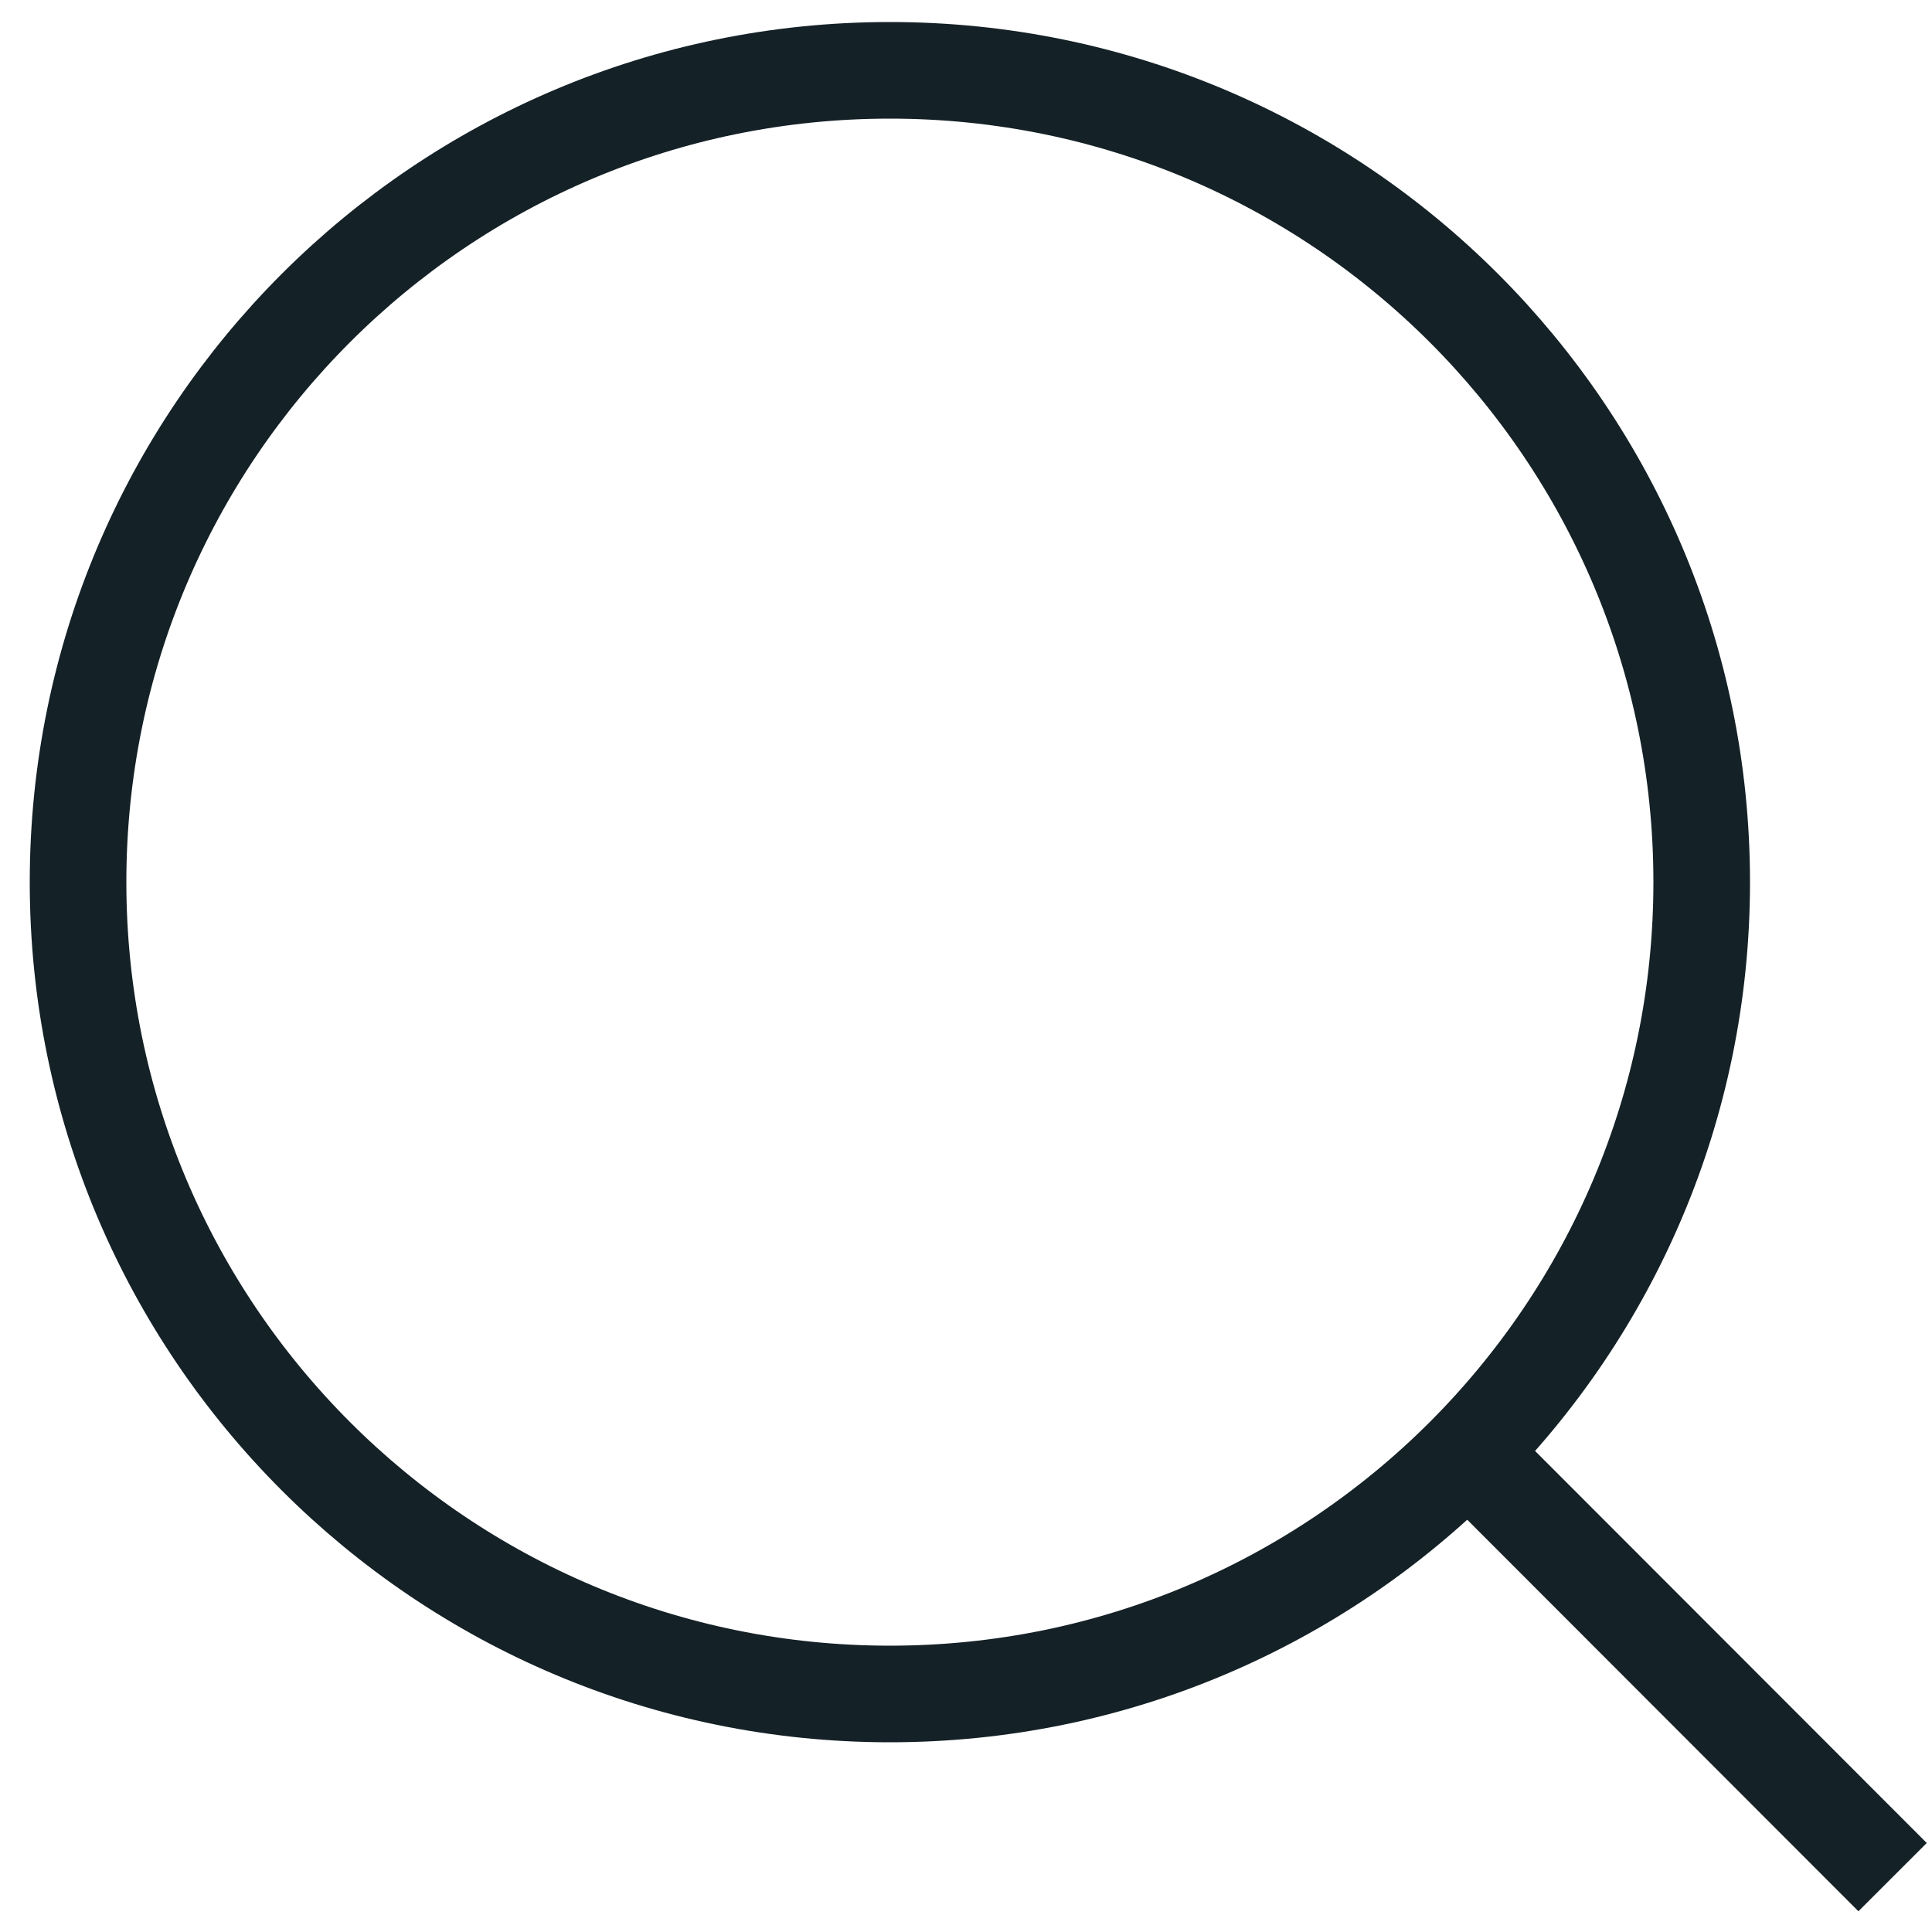
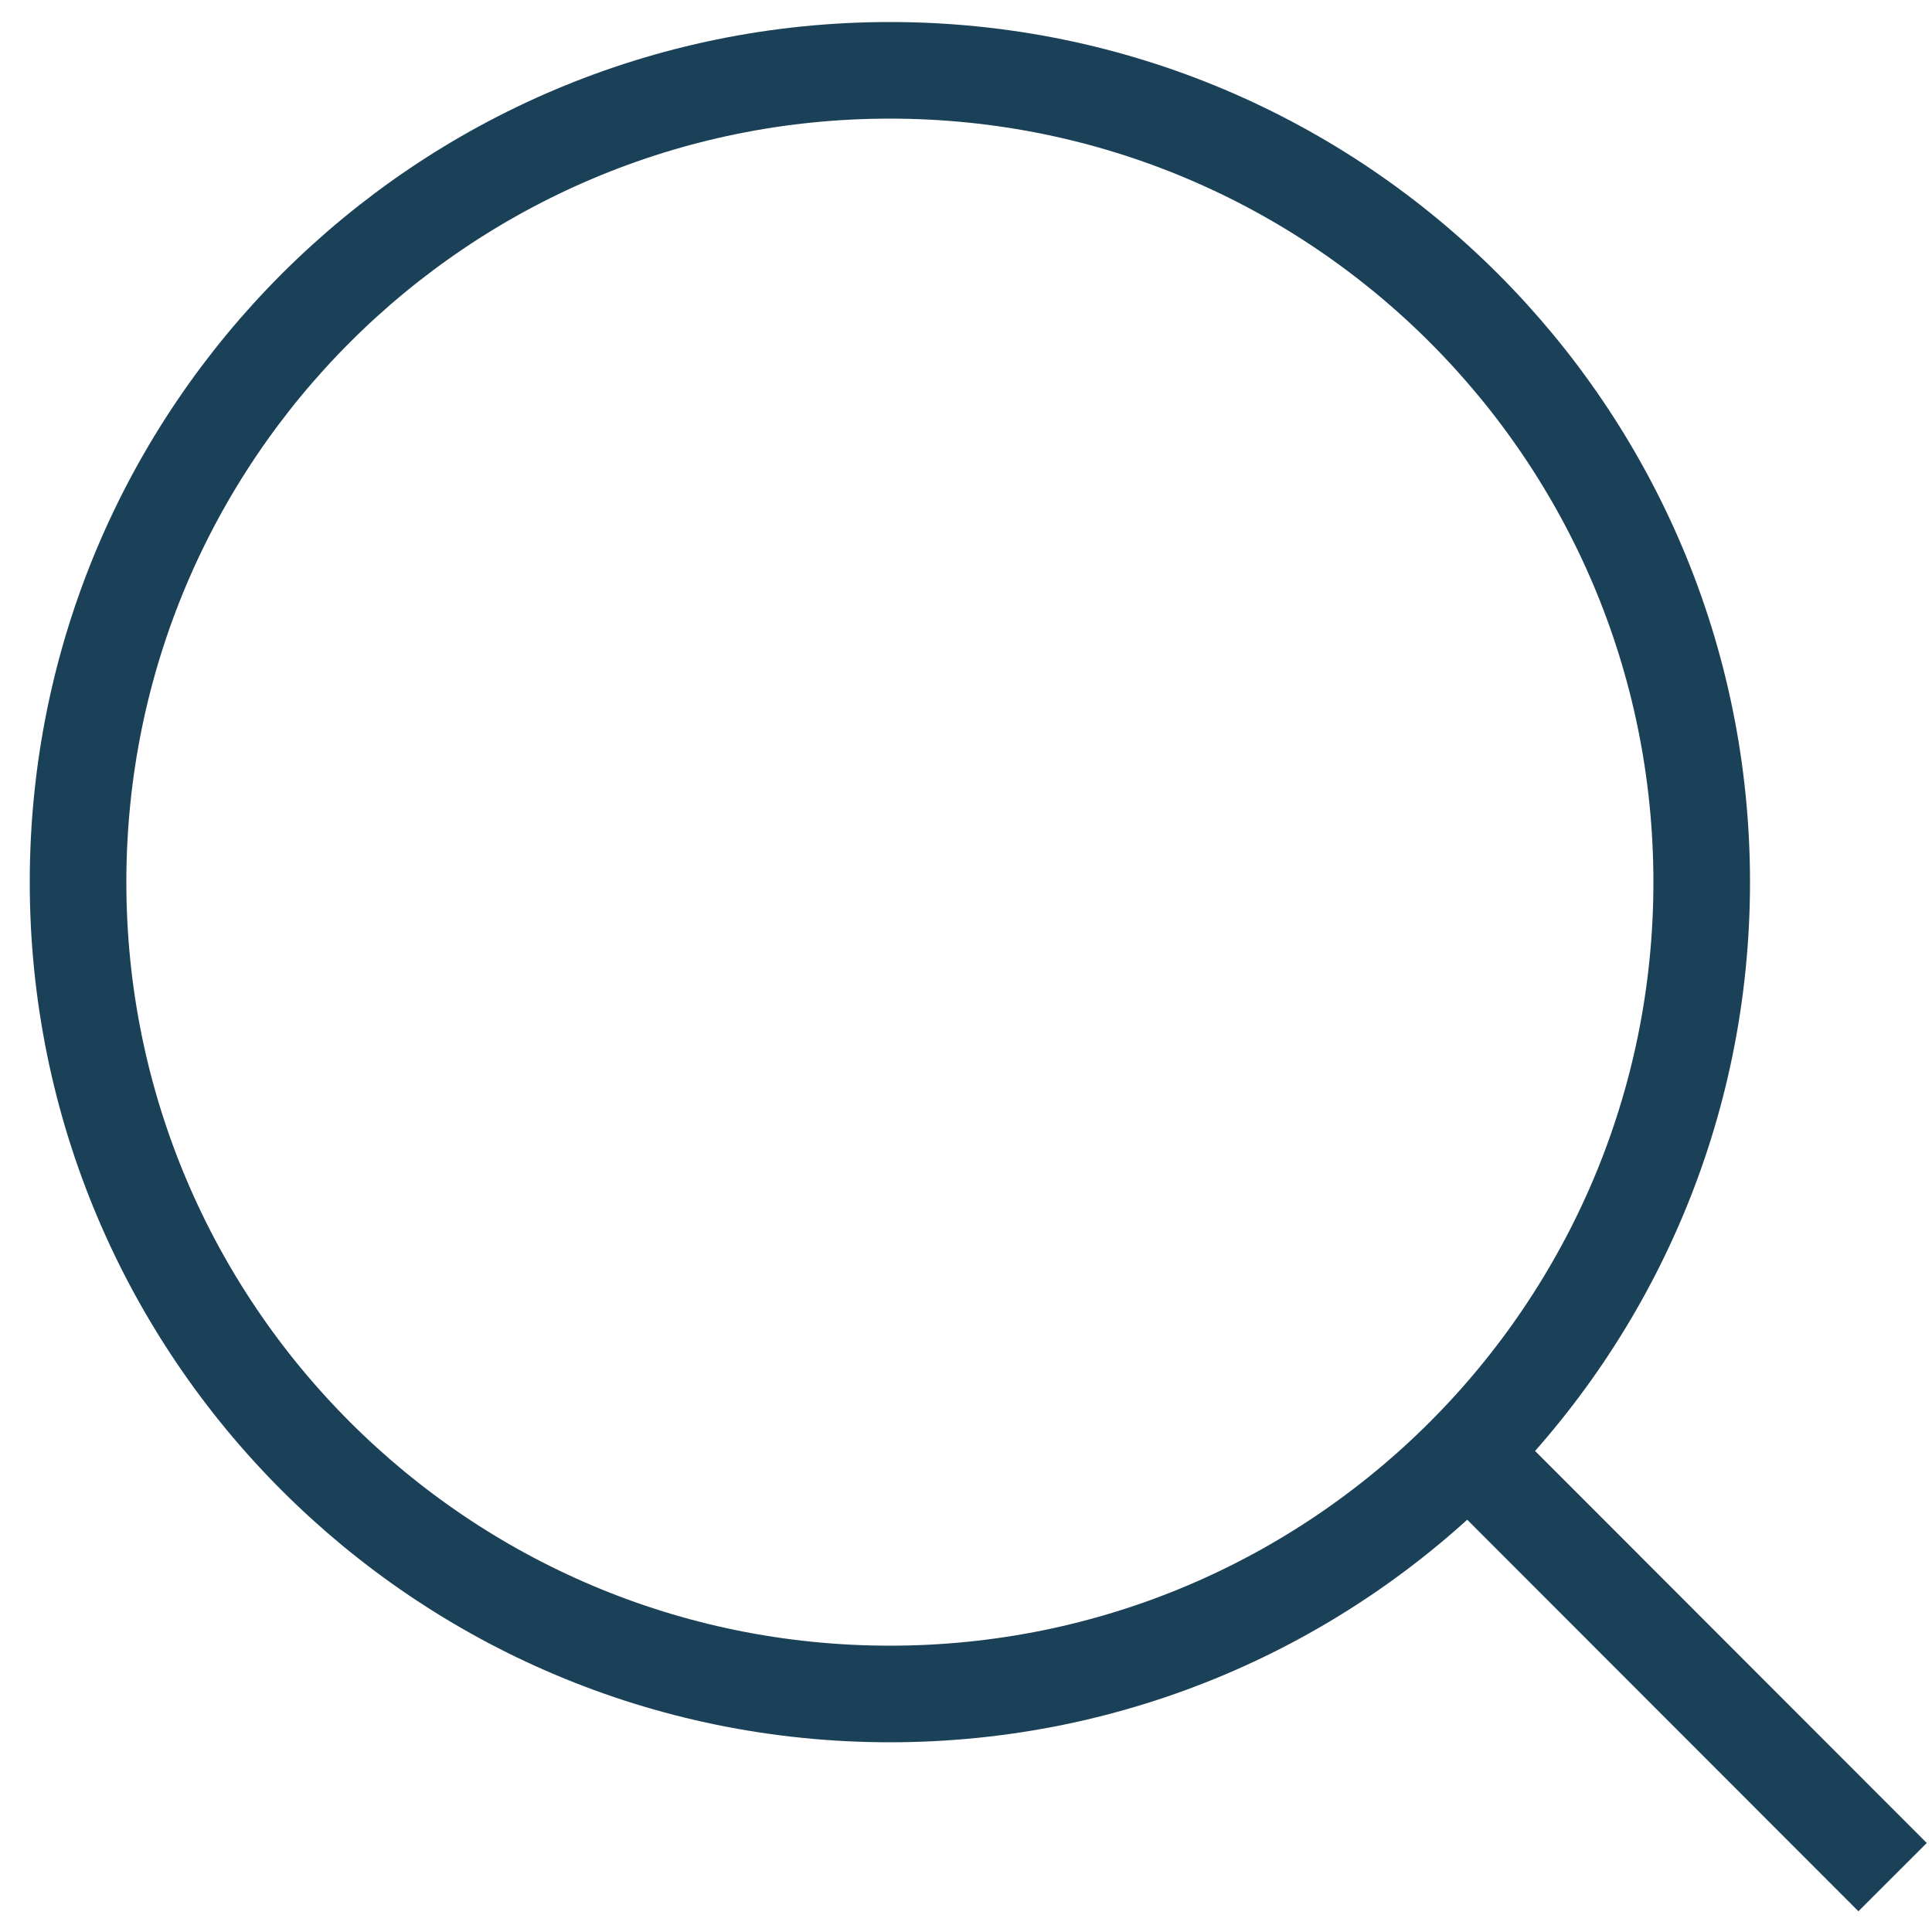
<svg xmlns="http://www.w3.org/2000/svg" version="1.1" id="Layer_1" x="0px" y="0px" viewBox="0 0 500 500" style="enable-background:new 0 0 500 500;" xml:space="preserve">
  <style type="text/css">
- 	.st0{fill:none;stroke:#142126;stroke-width:25;stroke-miterlimit:10;}
+ 	.st0{fill:none;stroke:#1b4159;stroke-width:25;stroke-miterlimit:10;}
	.st1{fill:none;stroke:#000000;stroke-miterlimit:10;}
</style>
  <g>
    <circle class="st0" cx="230.3" cy="228.3" r="210.1" />
    <line class="st0" x1="380.6" y1="376.5" x2="489.8" y2="485.8" />
  </g>
</svg>
